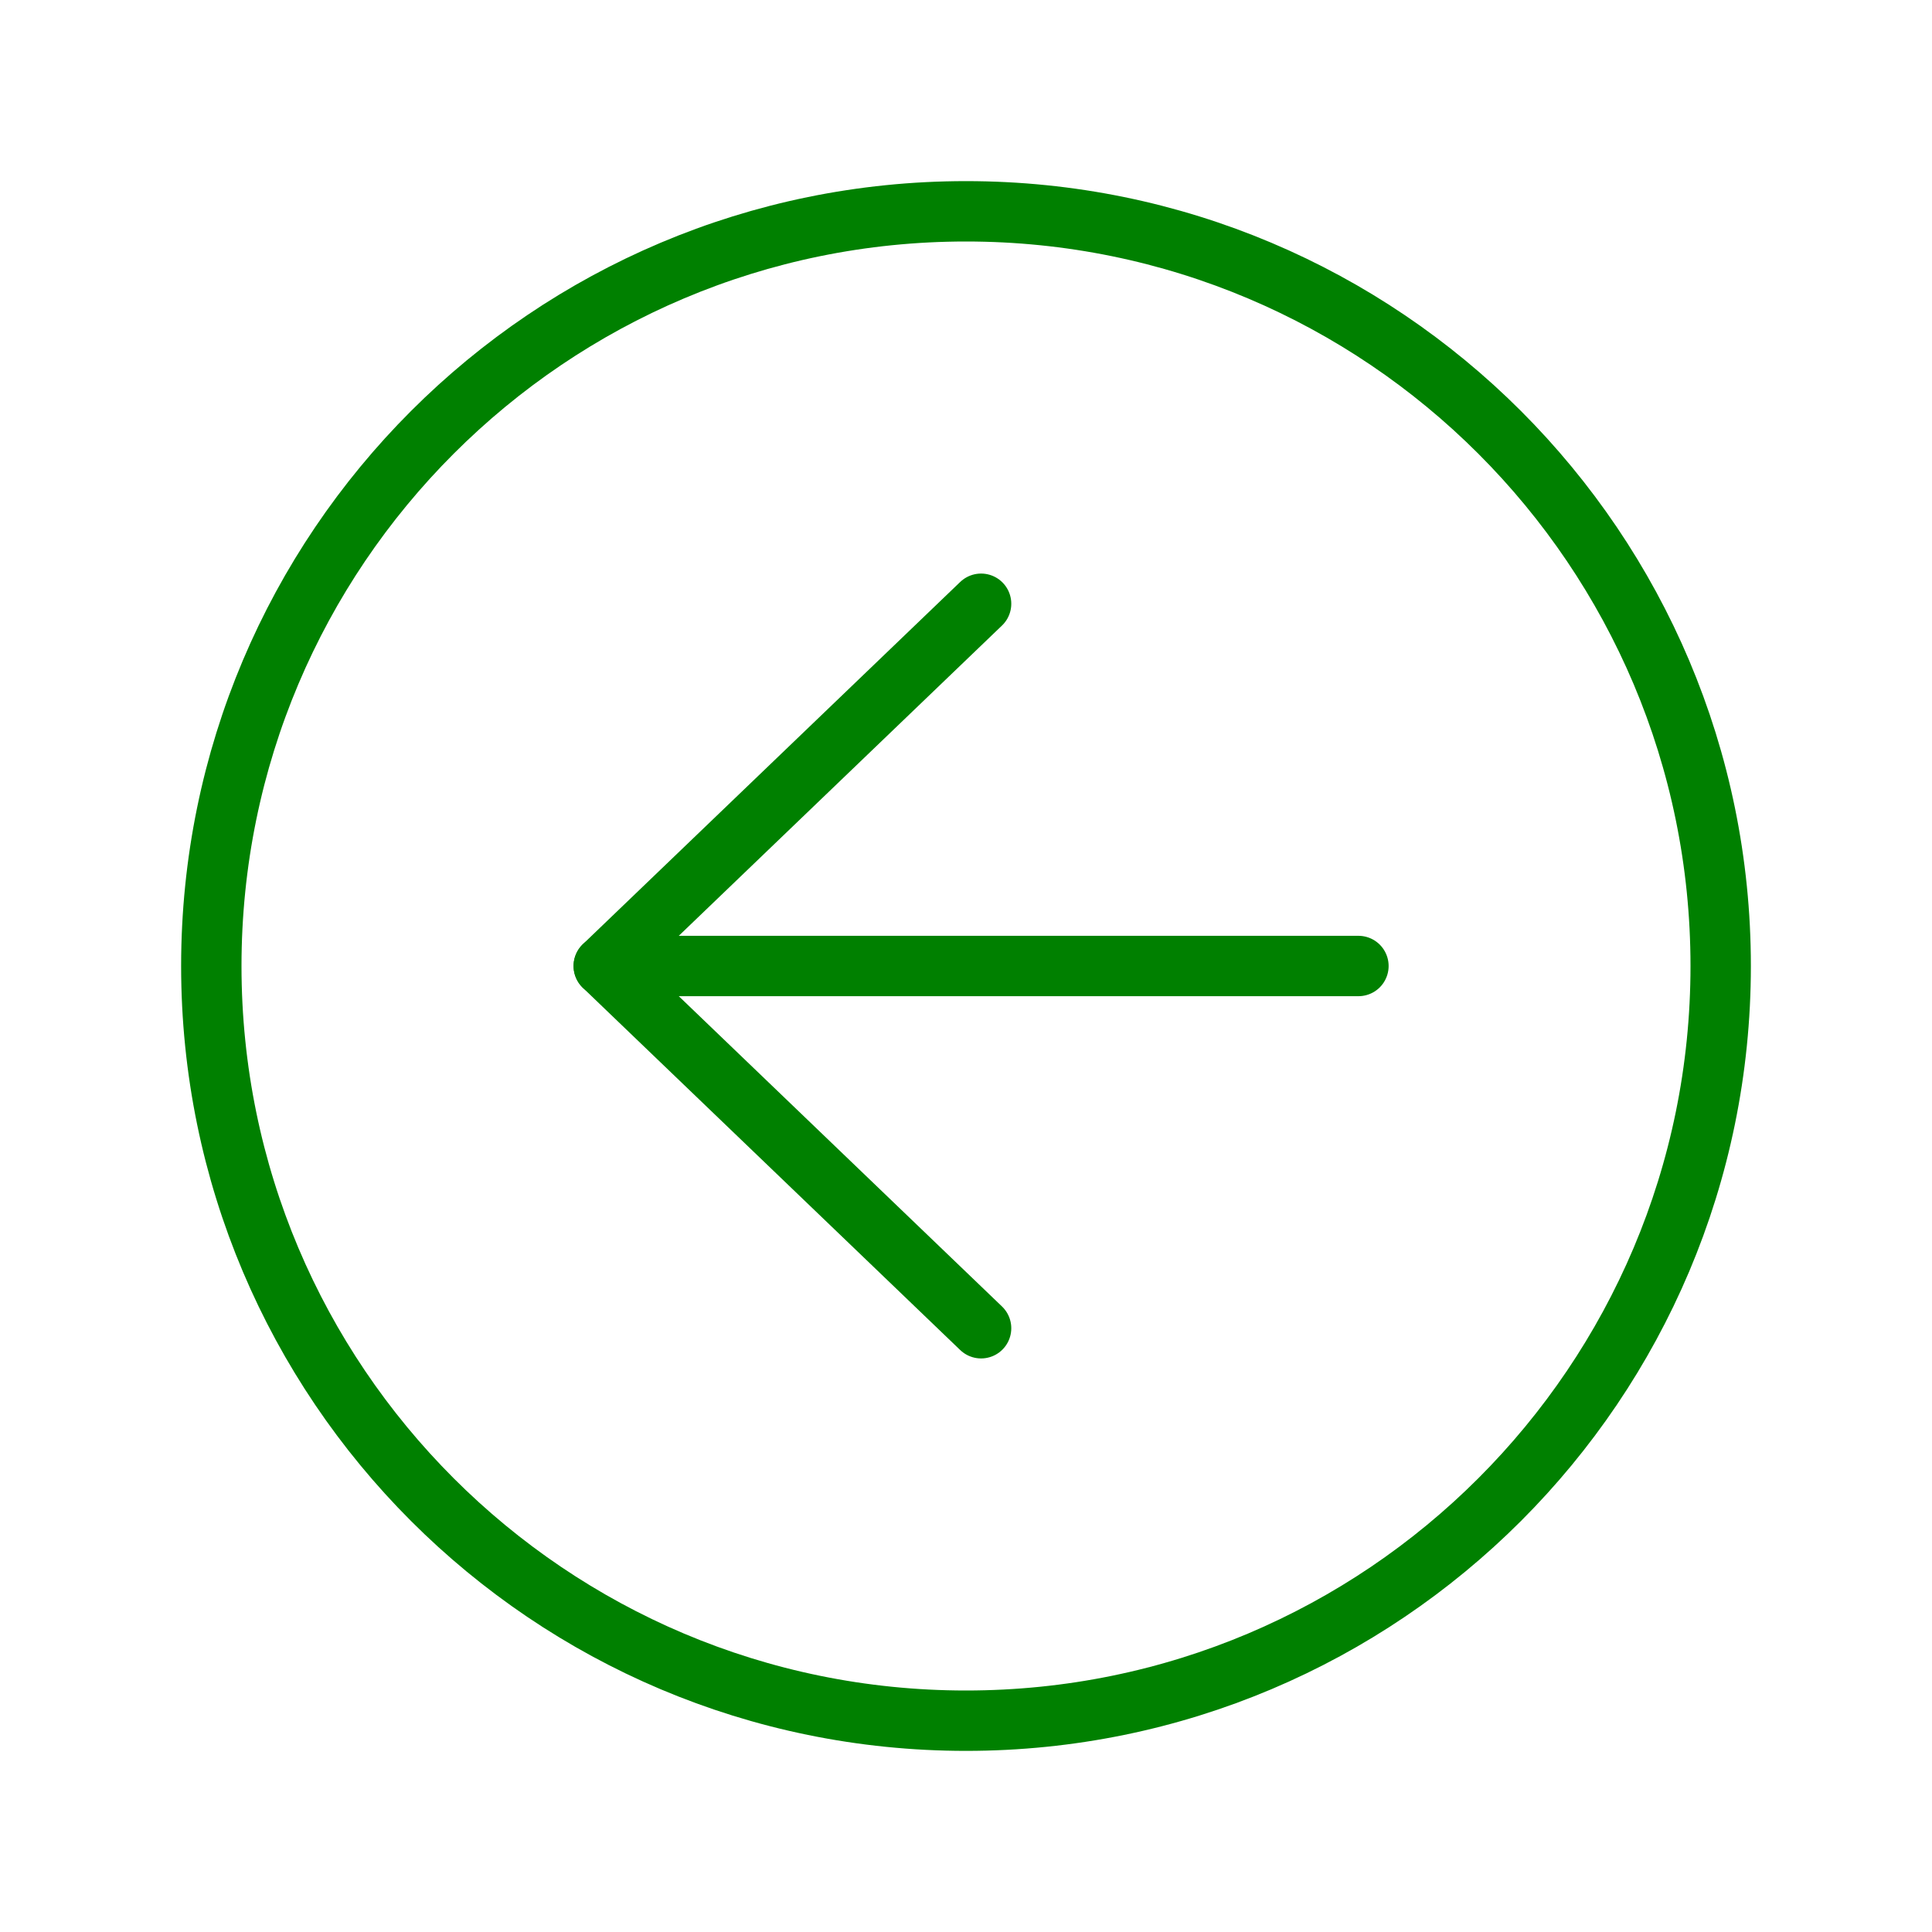
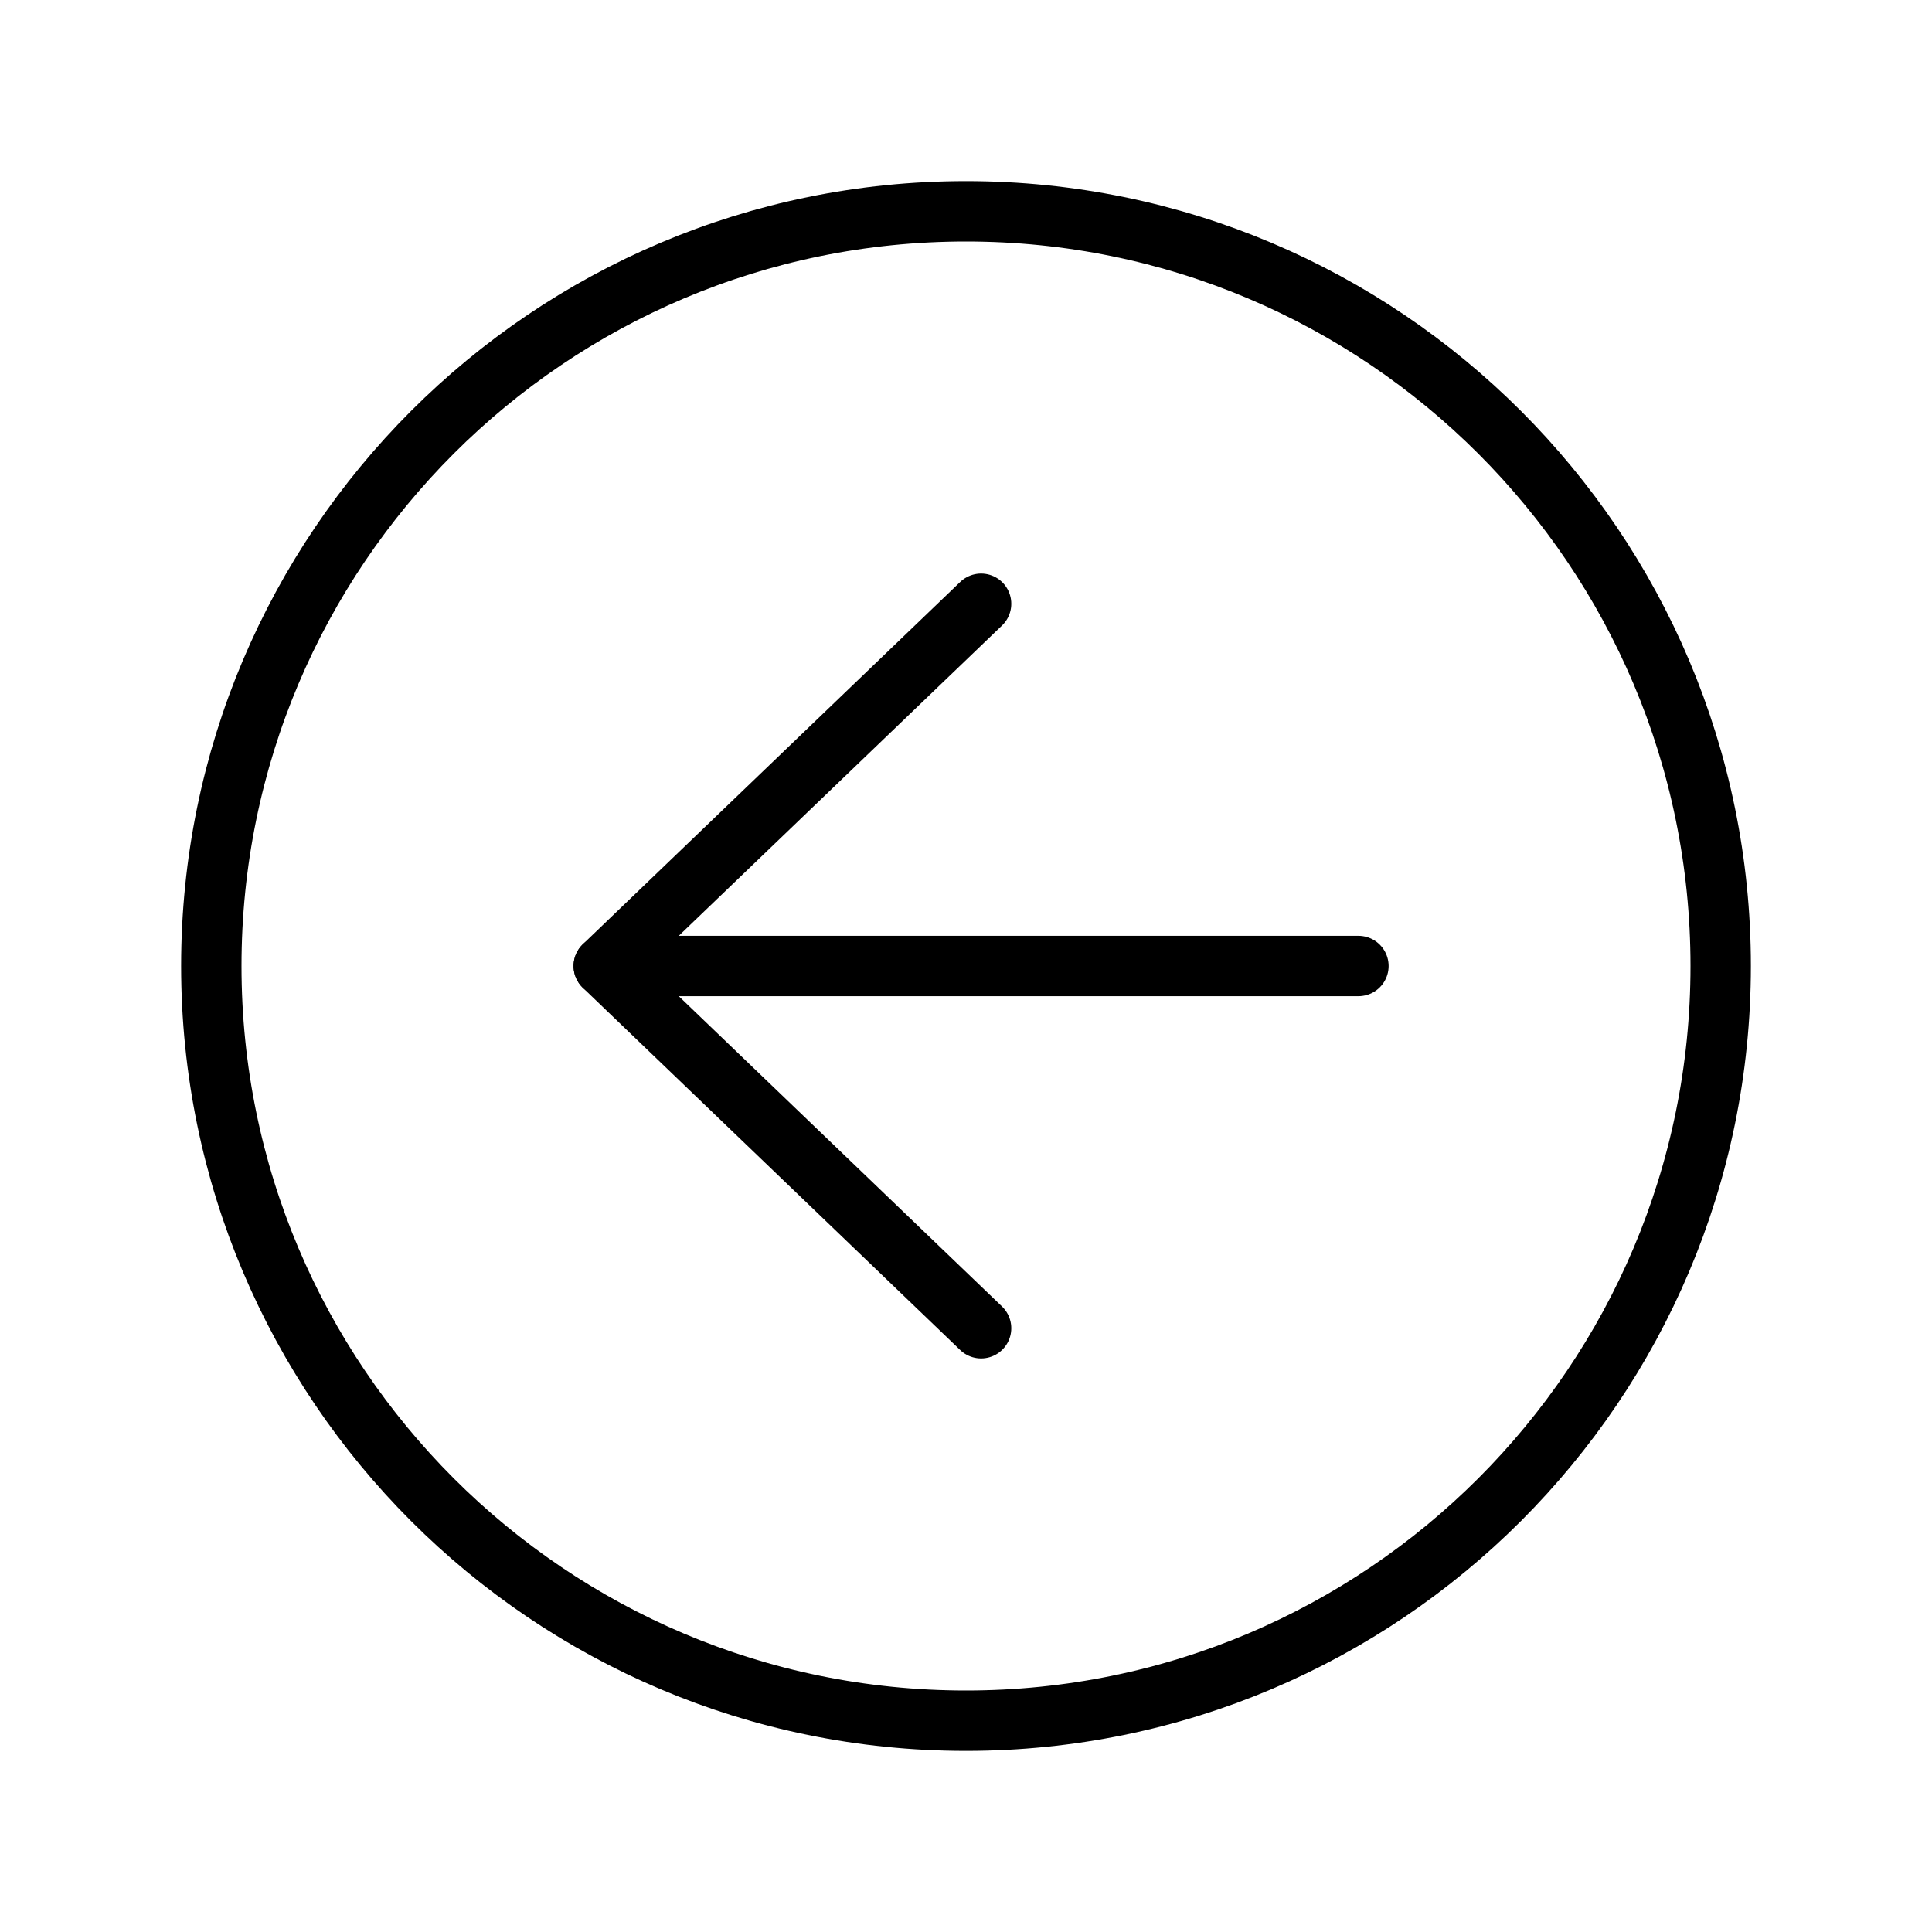
<svg xmlns="http://www.w3.org/2000/svg" width="128" height="128" viewBox="0 0 128 128" fill="none">
-   <circle cx="64" cy="64" r="50" stroke="green" stroke-width="4" />
-   <path d="M65 40L40 64L65 88" stroke="green" stroke-width="4" stroke-linecap="round" stroke-linejoin="round" />
-   <path d="M40 64H90" stroke="green" stroke-width="4" stroke-linecap="round" stroke-linejoin="round" />
+   <circle cx="64" cy="64" r="50" stroke="black" stroke-width="4" />
+   <path d="M65 40L40 64L65 88" stroke="black" stroke-width="4" stroke-linecap="round" stroke-linejoin="round" />
+   <path d="M40 64H90" stroke="black" stroke-width="4" stroke-linecap="round" stroke-linejoin="round" />
</svg>
